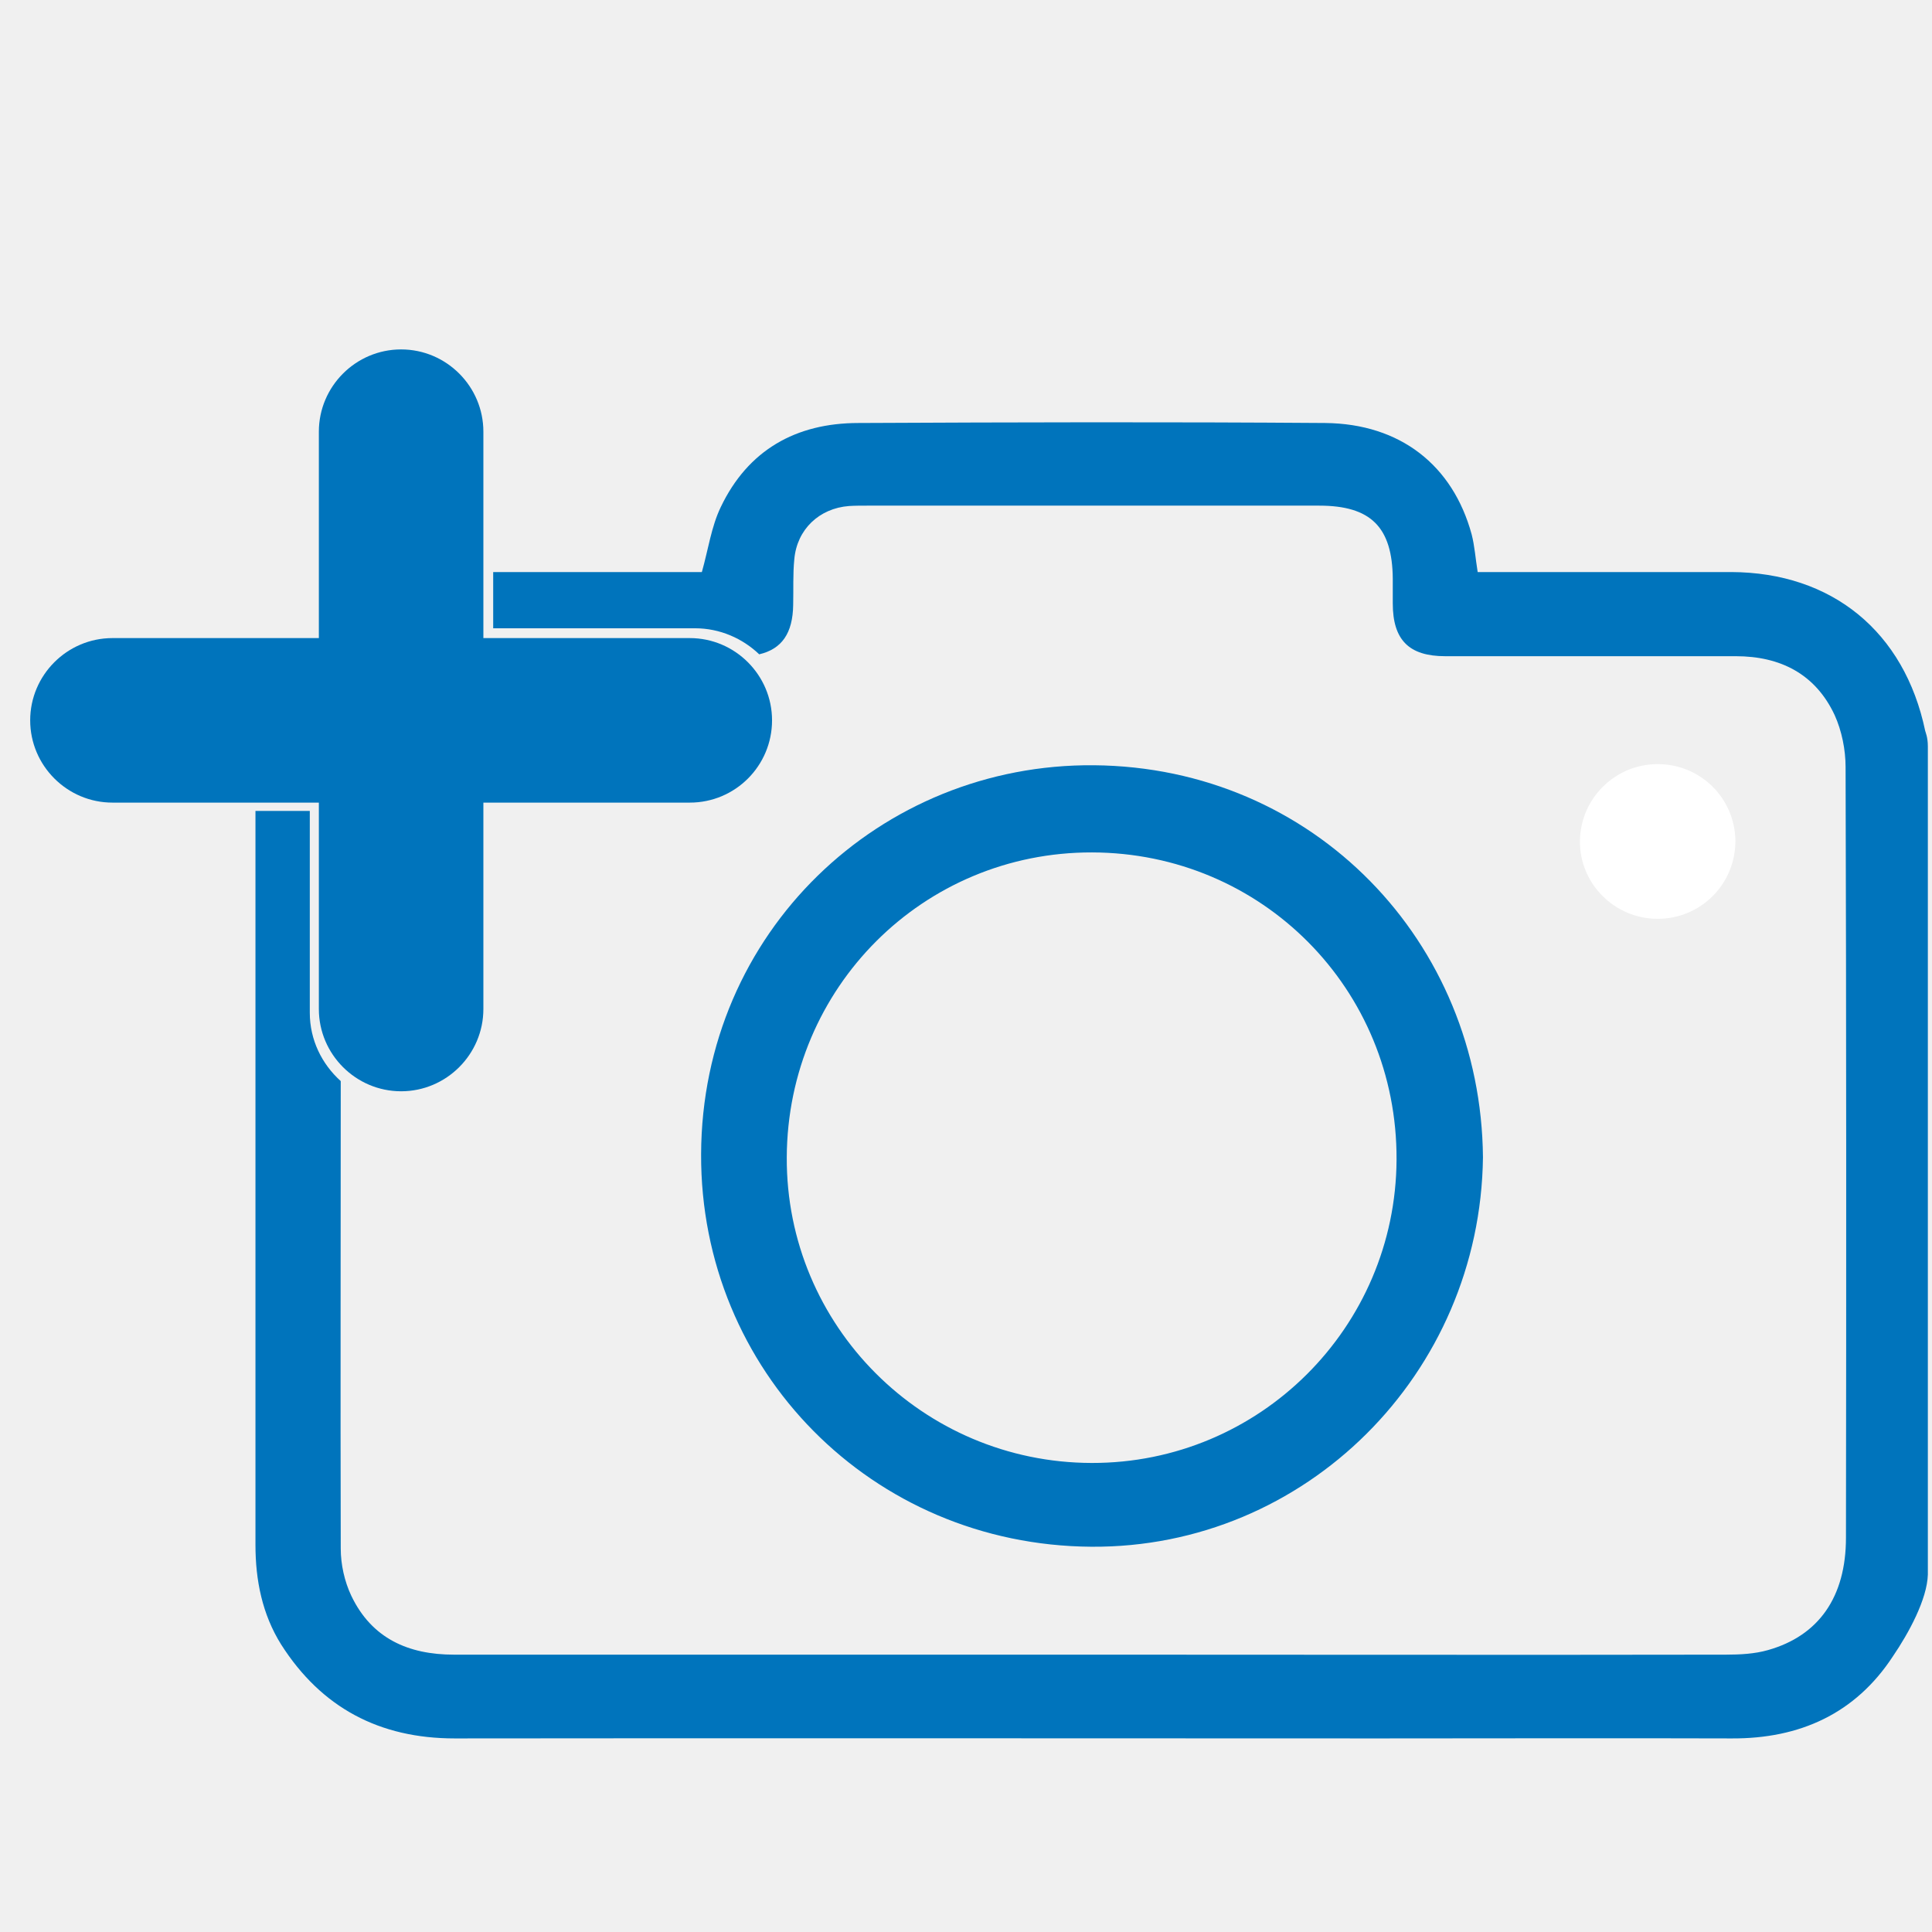
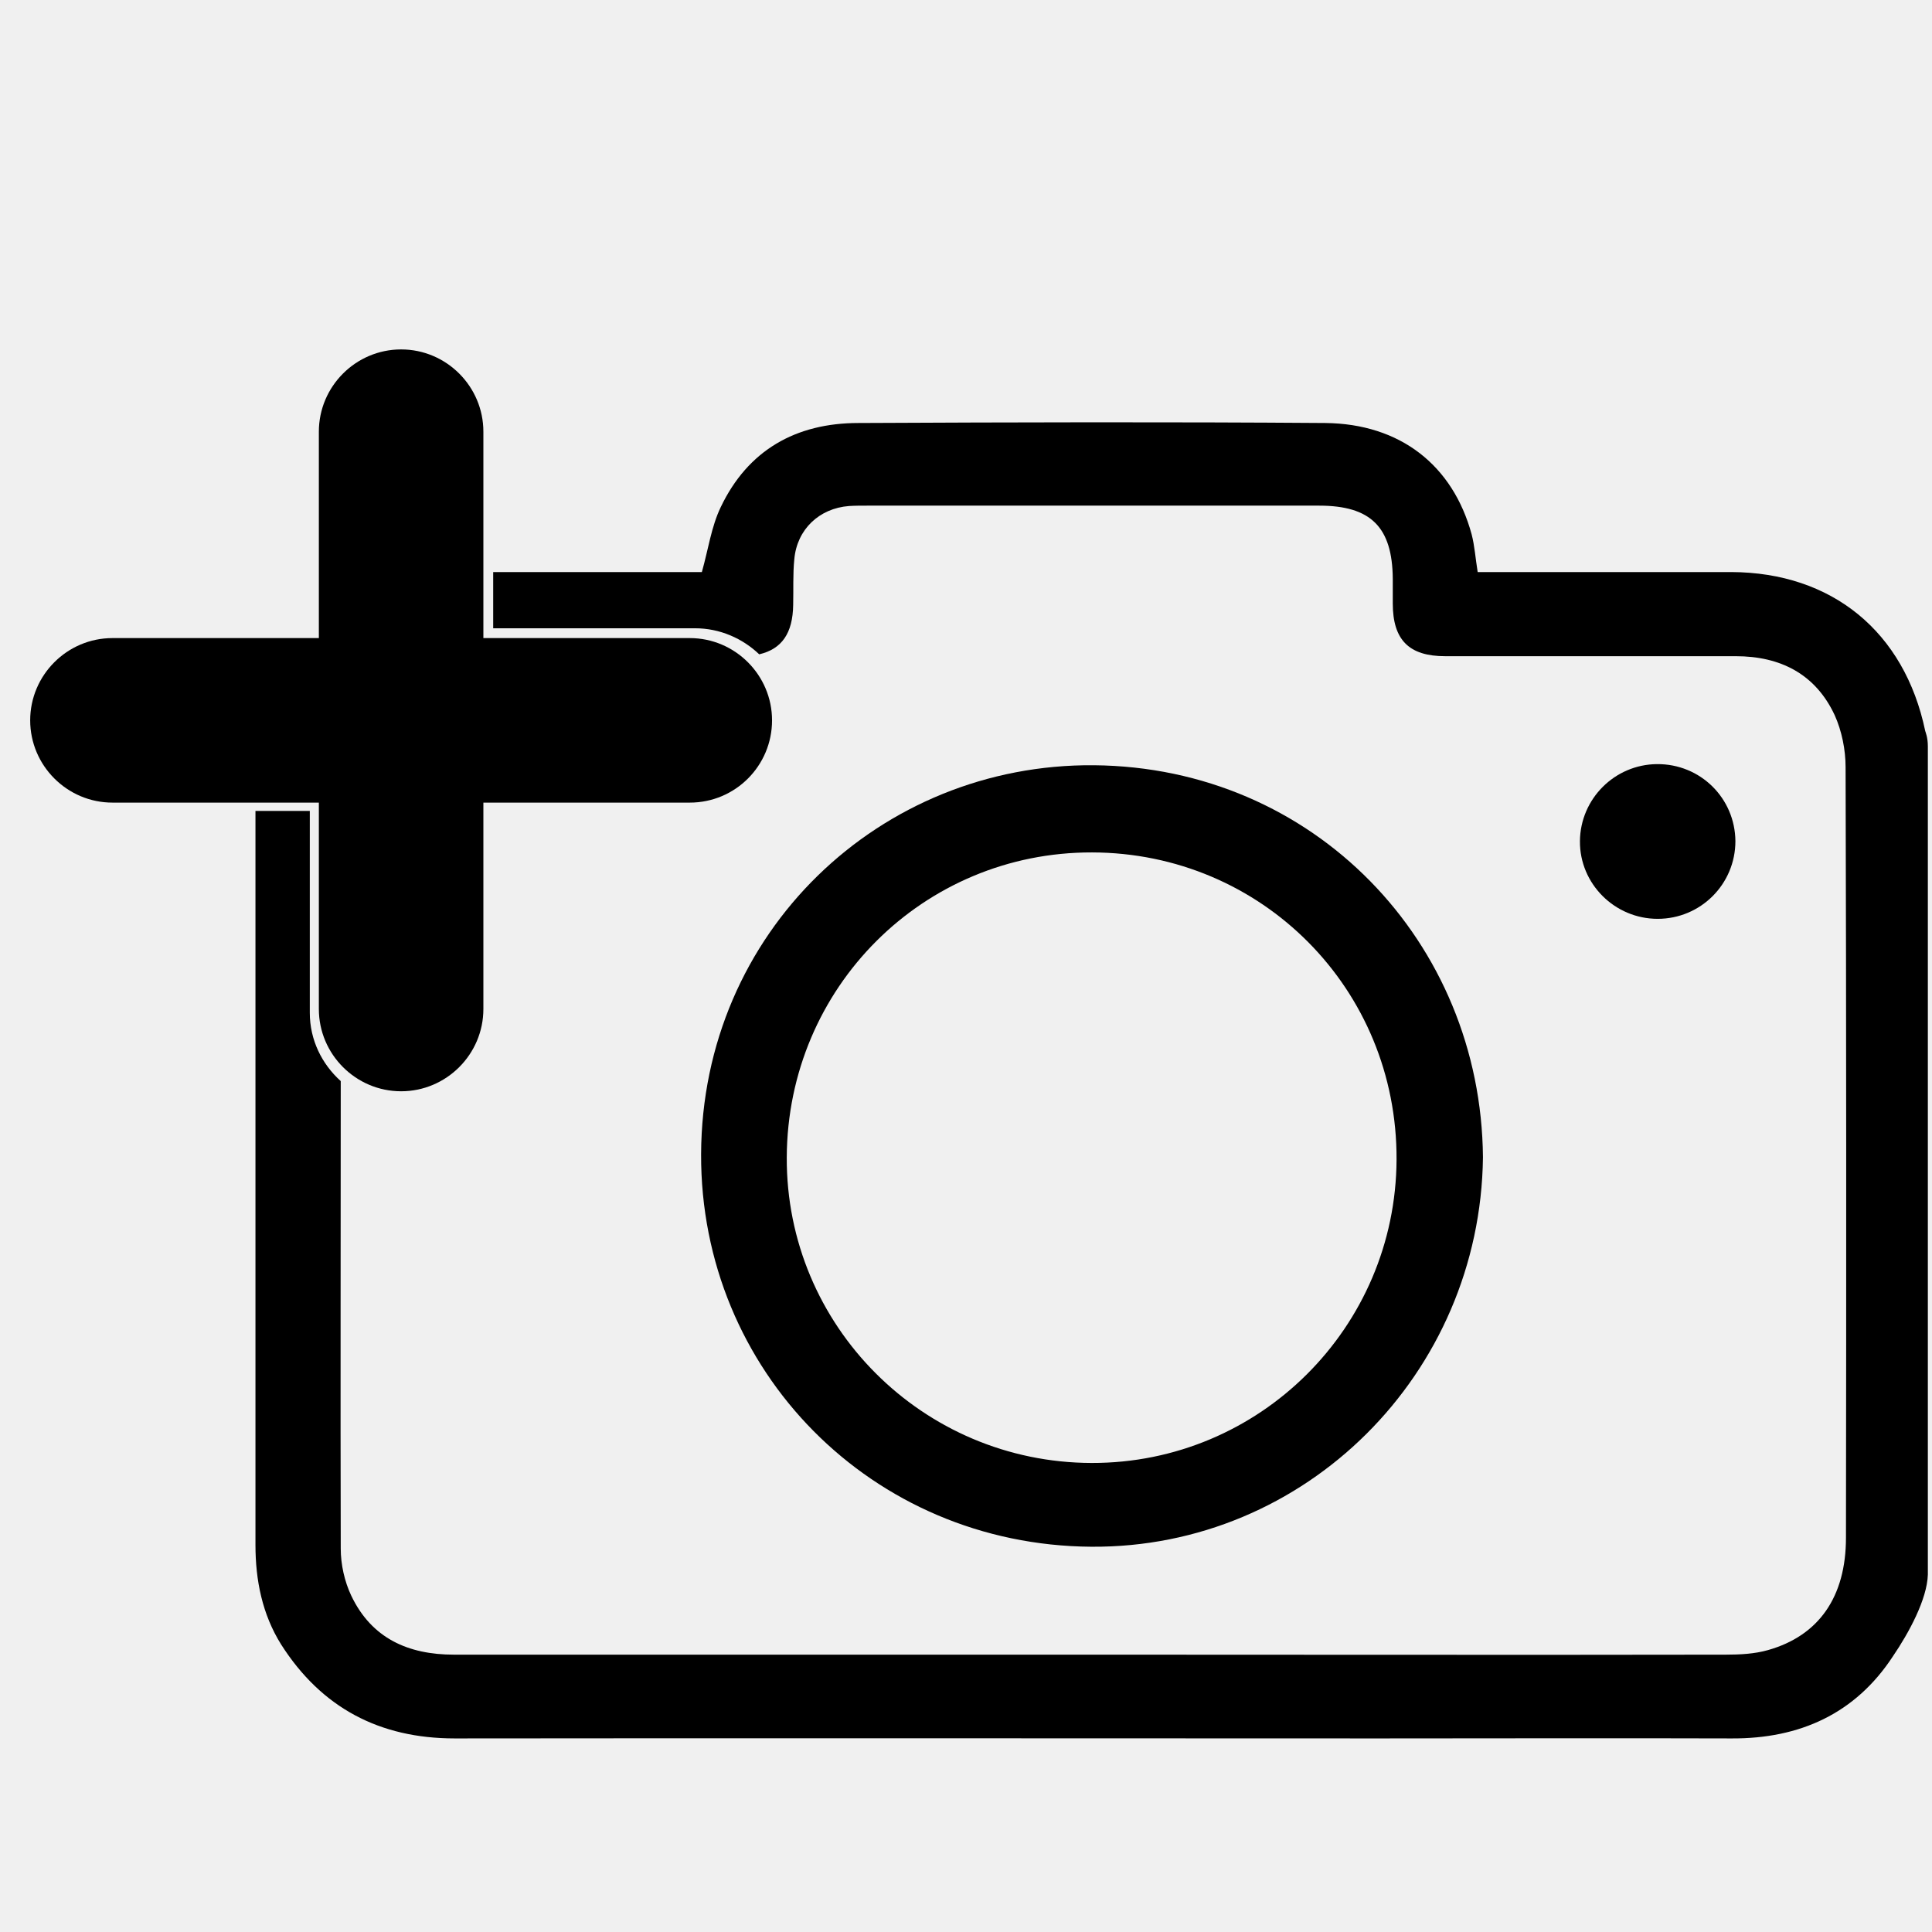
<svg xmlns="http://www.w3.org/2000/svg" xmlns:xlink="http://www.w3.org/1999/xlink" version="1.1" id="Ebene_1" x="0px" y="0px" viewBox="0 0 512 512" style="enable-background:new 0 0 512 512;" xml:space="preserve">
-   <style type="text/css">
- 	.st0{clip-path:url(#SVGID_2_);fill:#0074BC;}
- 	.st1{clip-path:url(#SVGID_4_);fill:#0074BC;}
- 	.st2{clip-path:url(#SVGID_6_);fill:#FFFFFF;}
- 	.st3{clip-path:url(#SVGID_8_);fill:#0074BC;}
- </style>
  <g>
    <g>
      <defs>
        <polygon id="SVGID_1_" points="8,461 515.4,471.1 510.9,99.6 8,89.6    " />
      </defs>
      <clipPath id="SVGID_2_">
        <use xlink:href="#SVGID_1_" style="overflow:visible;" />
      </clipPath>
-       <path class="st0" d="M510.9,417.3c0-5.3,0-219.5,0-219.5c0-2.4-0.6-3.7-0.7-4.1c-5.5-26.3-24.7-42-51.4-42.1    c-20.9,0-41.8,0-62.7,0h-4.5c-0.6-3.7-0.8-6.9-1.6-10c-5-18.3-18.9-29.3-38.8-29.5c-41.2-0.3-82.5-0.2-123.7,0    c-16.6,0-29.3,7.2-36.5,22.3c-2.5,5.2-3.3,11.2-5,17.2h-4.3c-17,0-34,0-51,0v14.9h53.5c6.6,0,12.6,2.7,17,6.9    c6-1.4,8.9-5.6,9-13.1c0.1-4-0.1-8.1,0.3-12.1c0.7-7.9,6.6-13.5,14.5-14.1c1.6-0.1,3.2-0.1,4.8-0.1c40,0,79.9,0,119.8,0    c13.7,0,19.4,5.7,19.5,19.4c0,2.2,0,4.3,0,6.5c0,9.7,4.3,14,13.9,14c25.7,0,51.3,0,77,0c11.8,0,21.1,4.7,26.2,15.6    c1.9,4.2,2.9,9.2,2.9,13.8c0.2,68.1,0.2,136.1,0.1,204.2c0,15.7-7.2,26-20.7,29.8c-3.5,1-7.4,1.2-11.1,1.2    c-56,0.1-111.9,0-167.9,0c-56.4,0-112.8,0-169.2,0c-12.1,0-21.8-4.3-27.2-15.6c-1.8-3.8-2.8-8.3-2.8-12.5    c-0.1-41.3,0-82.6,0-123.9c-5-4.5-8.2-10.9-8.2-18.1v-53.5H67.7c0,22.4,0,44.9,0,67.3c0,42.4,0,84.8,0,127.2    c0,9.4,1.8,18.4,6.8,26.4c10.7,16.8,26.1,24.9,46,24.9c81.6-0.1,163.2,0,244.9,0c31.2,0,62.3-0.1,93.5,0    c18.1,0.1,32.8-6.6,42.7-21.7C505.9,432.7,510.7,423.8,510.9,417.3" />
+       <path d="M510.9,417.3c0-5.3,0-219.5,0-219.5c0-2.4-0.6-3.7-0.7-4.1c-5.5-26.3-24.7-42-51.4-42.1    c-20.9,0-41.8,0-62.7,0h-4.5c-0.6-3.7-0.8-6.9-1.6-10c-5-18.3-18.9-29.3-38.8-29.5c-41.2-0.3-82.5-0.2-123.7,0    c-16.6,0-29.3,7.2-36.5,22.3c-2.5,5.2-3.3,11.2-5,17.2h-4.3c-17,0-34,0-51,0v14.9h53.5c6.6,0,12.6,2.7,17,6.9    c6-1.4,8.9-5.6,9-13.1c0.1-4-0.1-8.1,0.3-12.1c0.7-7.9,6.6-13.5,14.5-14.1c1.6-0.1,3.2-0.1,4.8-0.1c40,0,79.9,0,119.8,0    c13.7,0,19.4,5.7,19.5,19.4c0,2.2,0,4.3,0,6.5c0,9.7,4.3,14,13.9,14c25.7,0,51.3,0,77,0c11.8,0,21.1,4.7,26.2,15.6    c1.9,4.2,2.9,9.2,2.9,13.8c0.2,68.1,0.2,136.1,0.1,204.2c0,15.7-7.2,26-20.7,29.8c-3.5,1-7.4,1.2-11.1,1.2    c-56,0.1-111.9,0-167.9,0c-56.4,0-112.8,0-169.2,0c-12.1,0-21.8-4.3-27.2-15.6c-1.8-3.8-2.8-8.3-2.8-12.5    c-0.1-41.3,0-82.6,0-123.9c-5-4.5-8.2-10.9-8.2-18.1v-53.5H67.7c0,22.4,0,44.9,0,67.3c0,42.4,0,84.8,0,127.2    c0,9.4,1.8,18.4,6.8,26.4c10.7,16.8,26.1,24.9,46,24.9c81.6-0.1,163.2,0,244.9,0c31.2,0,62.3-0.1,93.5,0    c18.1,0.1,32.8-6.6,42.7-21.7C505.9,432.7,510.7,423.8,510.9,417.3" />
    </g>
    <g>
      <defs>
        <polygon id="SVGID_3_" points="8,461 515.4,471.1 510.9,99.6 8,89.6    " />
      </defs>
      <clipPath id="SVGID_4_">
        <use xlink:href="#SVGID_3_" style="overflow:visible;" />
      </clipPath>
-       <path class="st1" d="M370.1,307.3c0.2-45.2-35.7-81.3-80.7-81.4c-44.7-0.1-80.7,35.8-80.9,80.8c-0.2,44.6,36,80.9,80.8,81    C333.8,387.8,369.9,351.8,370.1,307.3 M393,306.7c-0.7,57.4-47,103.6-103.8,103.2c-58.2-0.4-103.6-46.7-103.4-104    c0.2-58.9,47.5-103.6,104.1-103.1C348.2,203.3,392.5,249.6,393,306.7" />
+       <path d="M370.1,307.3c0.2-45.2-35.7-81.3-80.7-81.4c-44.7-0.1-80.7,35.8-80.9,80.8c-0.2,44.6,36,80.9,80.8,81    C333.8,387.8,369.9,351.8,370.1,307.3 M393,306.7c-0.7,57.4-47,103.6-103.8,103.2c-58.2-0.4-103.6-46.7-103.4-104    c0.2-58.9,47.5-103.6,104.1-103.1C348.2,203.3,392.5,249.6,393,306.7" />
    </g>
    <g>
      <defs>
        <polygon id="SVGID_5_" points="8,461 515.4,471.1 510.9,99.6 8,89.6    " />
      </defs>
      <clipPath id="SVGID_6_">
        <use xlink:href="#SVGID_5_" style="overflow:visible;" />
      </clipPath>
-       <path class="st2" d="M439.3,243.5c-11.4,0-20.7-9.3-20.6-20.6c0.1-11.2,9.2-20.3,20.4-20.4c11.5-0.1,20.7,9,20.8,20.4    C459.9,234.3,450.7,243.5,439.3,243.5" />
+       <path d="M439.3,243.5c-11.4,0-20.7-9.3-20.6-20.6c0.1-11.2,9.2-20.3,20.4-20.4c11.5-0.1,20.7,9,20.8,20.4    C459.9,234.3,450.7,243.5,439.3,243.5" />
    </g>
    <g>
      <defs>
        <polygon id="SVGID_7_" points="8,461 515.4,471.1 510.9,99.6 8,89.6    " />
      </defs>
      <clipPath id="SVGID_8_">
        <use xlink:href="#SVGID_7_" style="overflow:visible;" />
      </clipPath>
-       <path class="st3" d="M204.6,190.9c0-12-9.8-21.8-21.8-21.8h-54.7v-54.7c0-12-9.8-21.8-21.8-21.8s-21.8,9.8-21.8,21.8v54.7H29.8    c-12,0-21.8,9.8-21.8,21.8s9.8,21.8,21.8,21.8h54.7v54.7c0,12,9.8,21.8,21.8,21.8s21.8-9.8,21.8-21.8v-54.7h54.7    C194.9,212.7,204.6,202.9,204.6,190.9" />
+       <path d="M204.6,190.9c0-12-9.8-21.8-21.8-21.8h-54.7v-54.7c0-12-9.8-21.8-21.8-21.8s-21.8,9.8-21.8,21.8v54.7H29.8    c-12,0-21.8,9.8-21.8,21.8s9.8,21.8,21.8,21.8h54.7v54.7c0,12,9.8,21.8,21.8,21.8s21.8-9.8,21.8-21.8v-54.7h54.7    C194.9,212.7,204.6,202.9,204.6,190.9" />
    </g>
  </g>
</svg>
